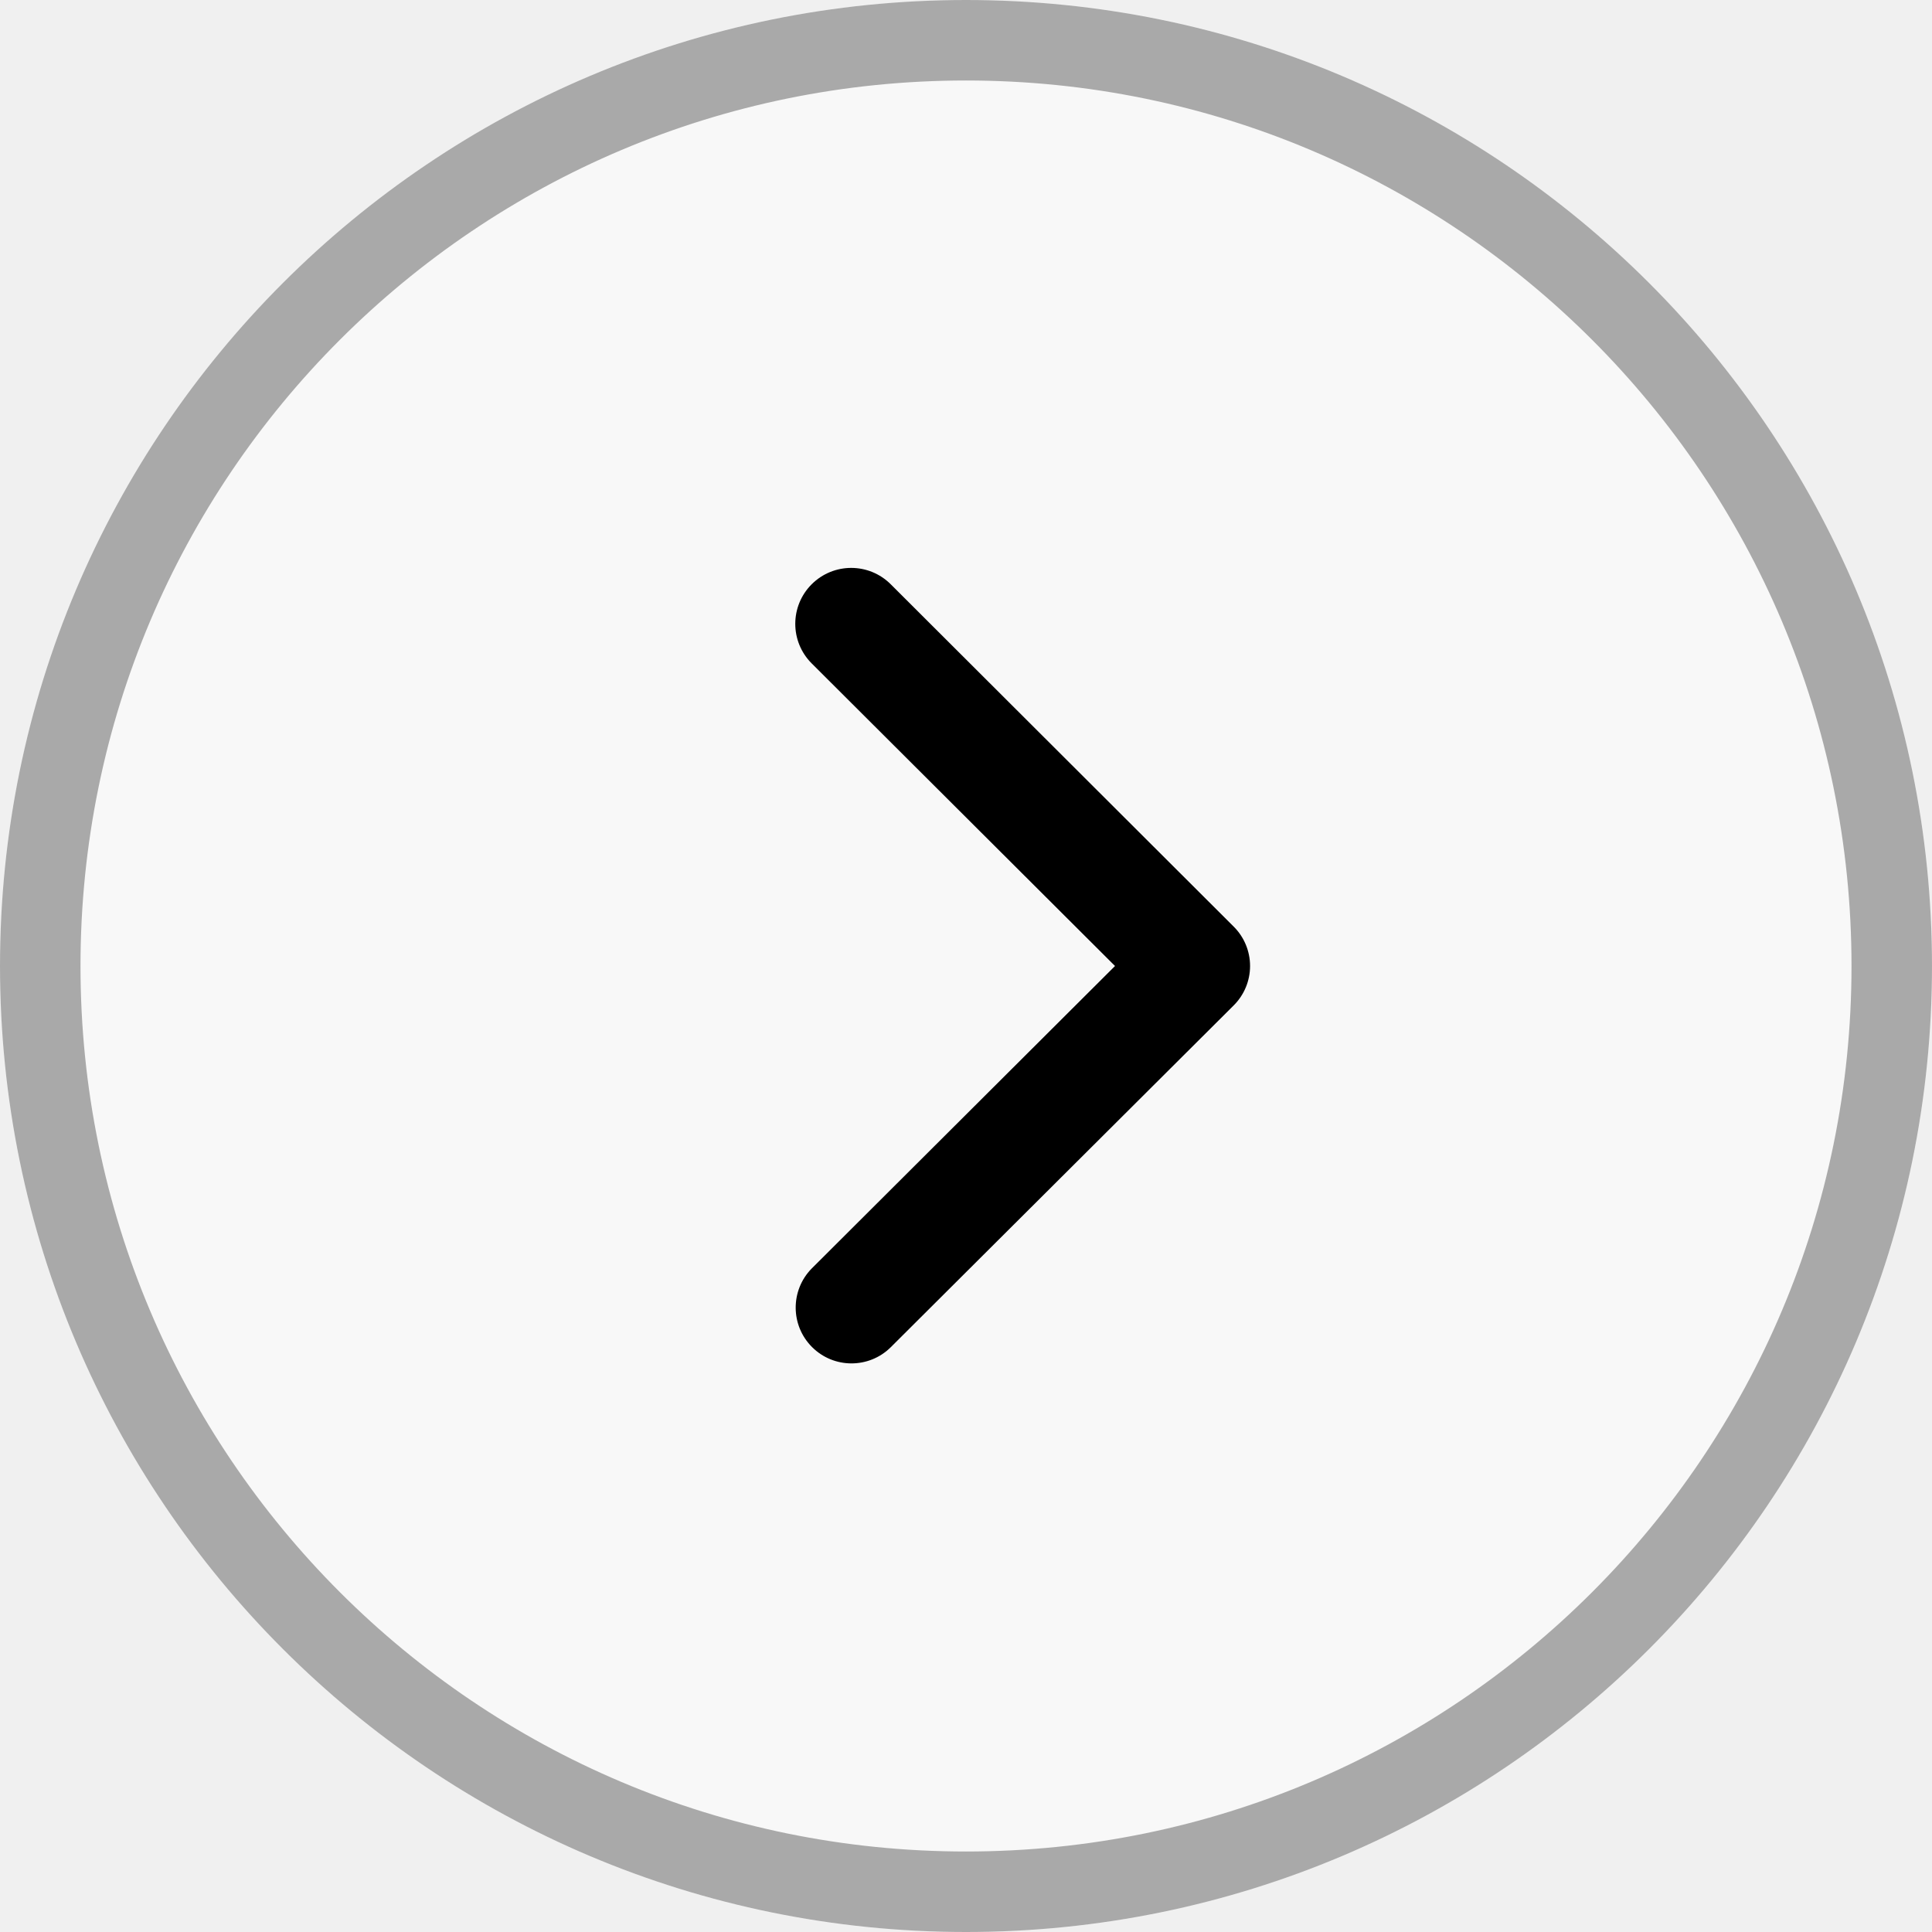
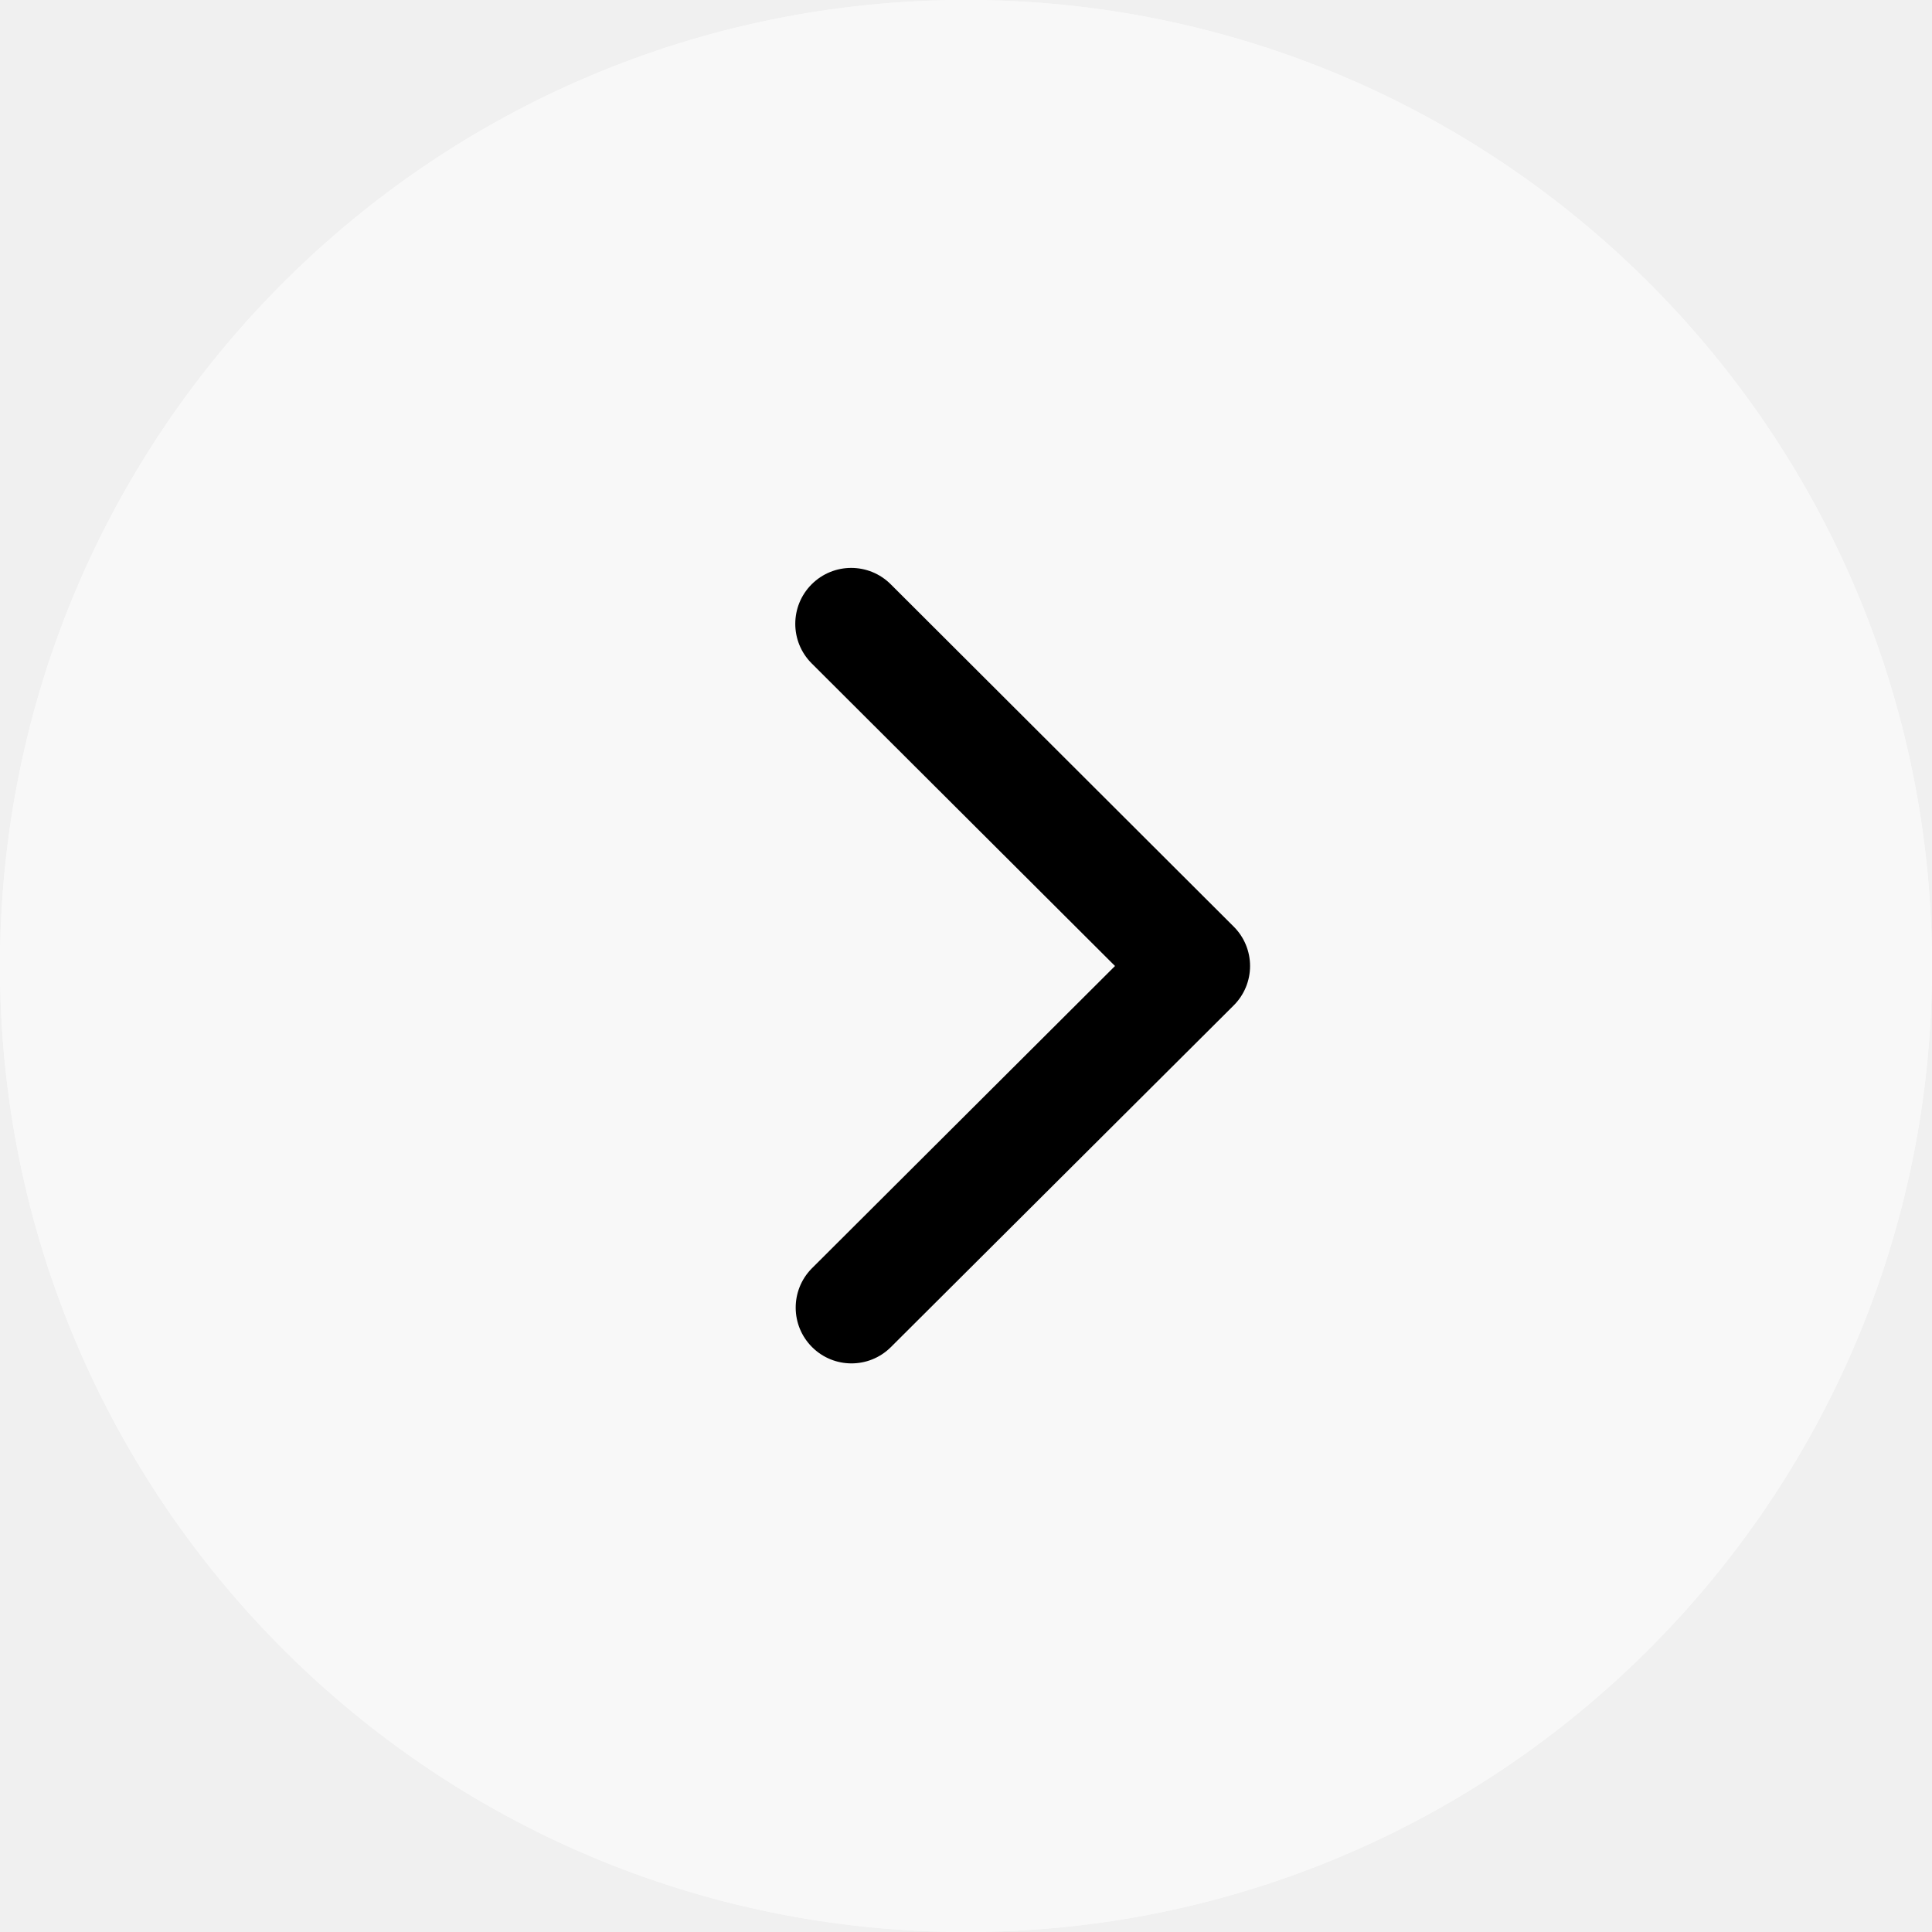
<svg xmlns="http://www.w3.org/2000/svg" width="24" height="24" viewBox="0 0 24 24">
  <g id="Button" transform="translate(-31 -700)">
-     <g id="Ellipse_122" data-name="Ellipse 122" transform="translate(31 700)" fill="#fff" stroke="#707070" stroke-width="1" opacity="0.548">
+     <g id="Ellipse_122" data-name="Ellipse 122" transform="translate(31 700)" fill="#fff" stroke="#fff" stroke-width="1" opacity="0.548">
      <circle cx="12" cy="12" r="12" stroke="none" />
      <circle cx="12" cy="12" r="11.5" fill="none" />
    </g>
    <g id="Page-1" transform="translate(46.529 707.059) rotate(90)">
      <g id="Dashboard-_Overview_" data-name="Dashboard-(Overview)">
        <g id="Arrow-1" transform="translate(0 5.647) rotate(-90)">
          <path id="Shape" d="M5.444,4.452,1.184.2A.693.693,0,0,0,.2,1.181l3.769,3.76L.2,8.7a.693.693,0,0,0,.981.979L5.444,5.43a.691.691,0,0,0,0-.978Z" />
        </g>
      </g>
    </g>
  </g>
</svg>
